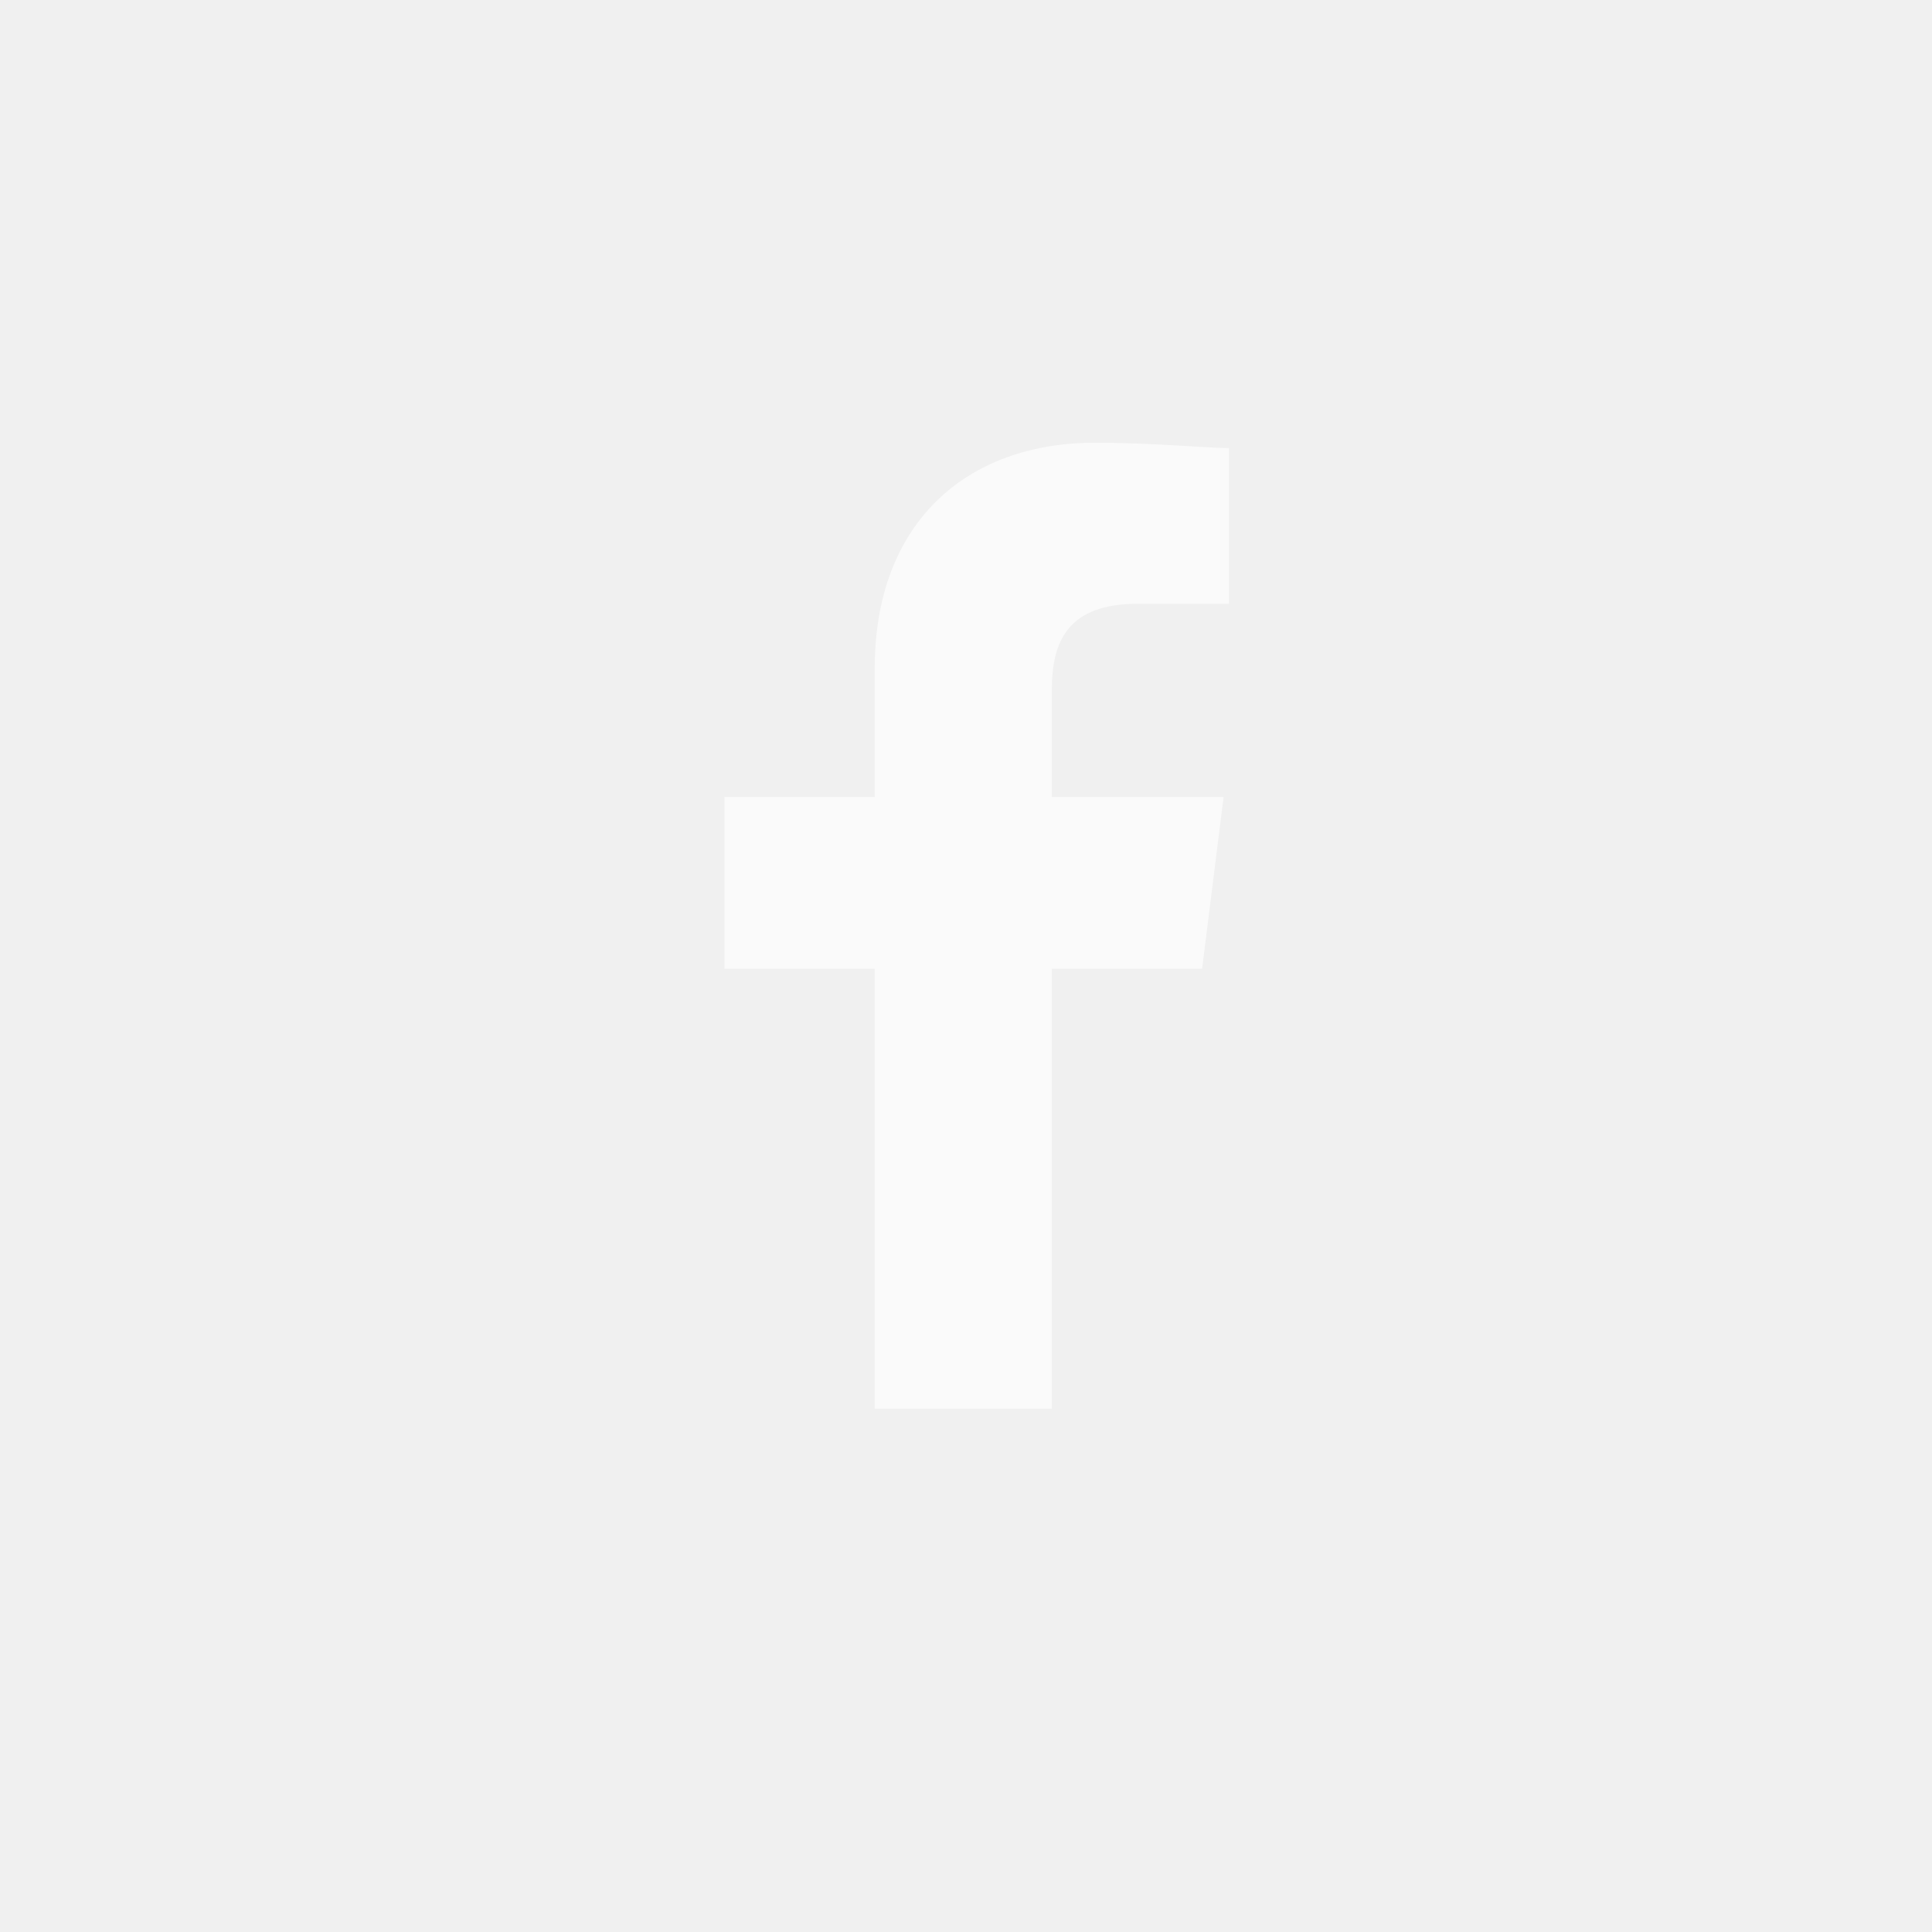
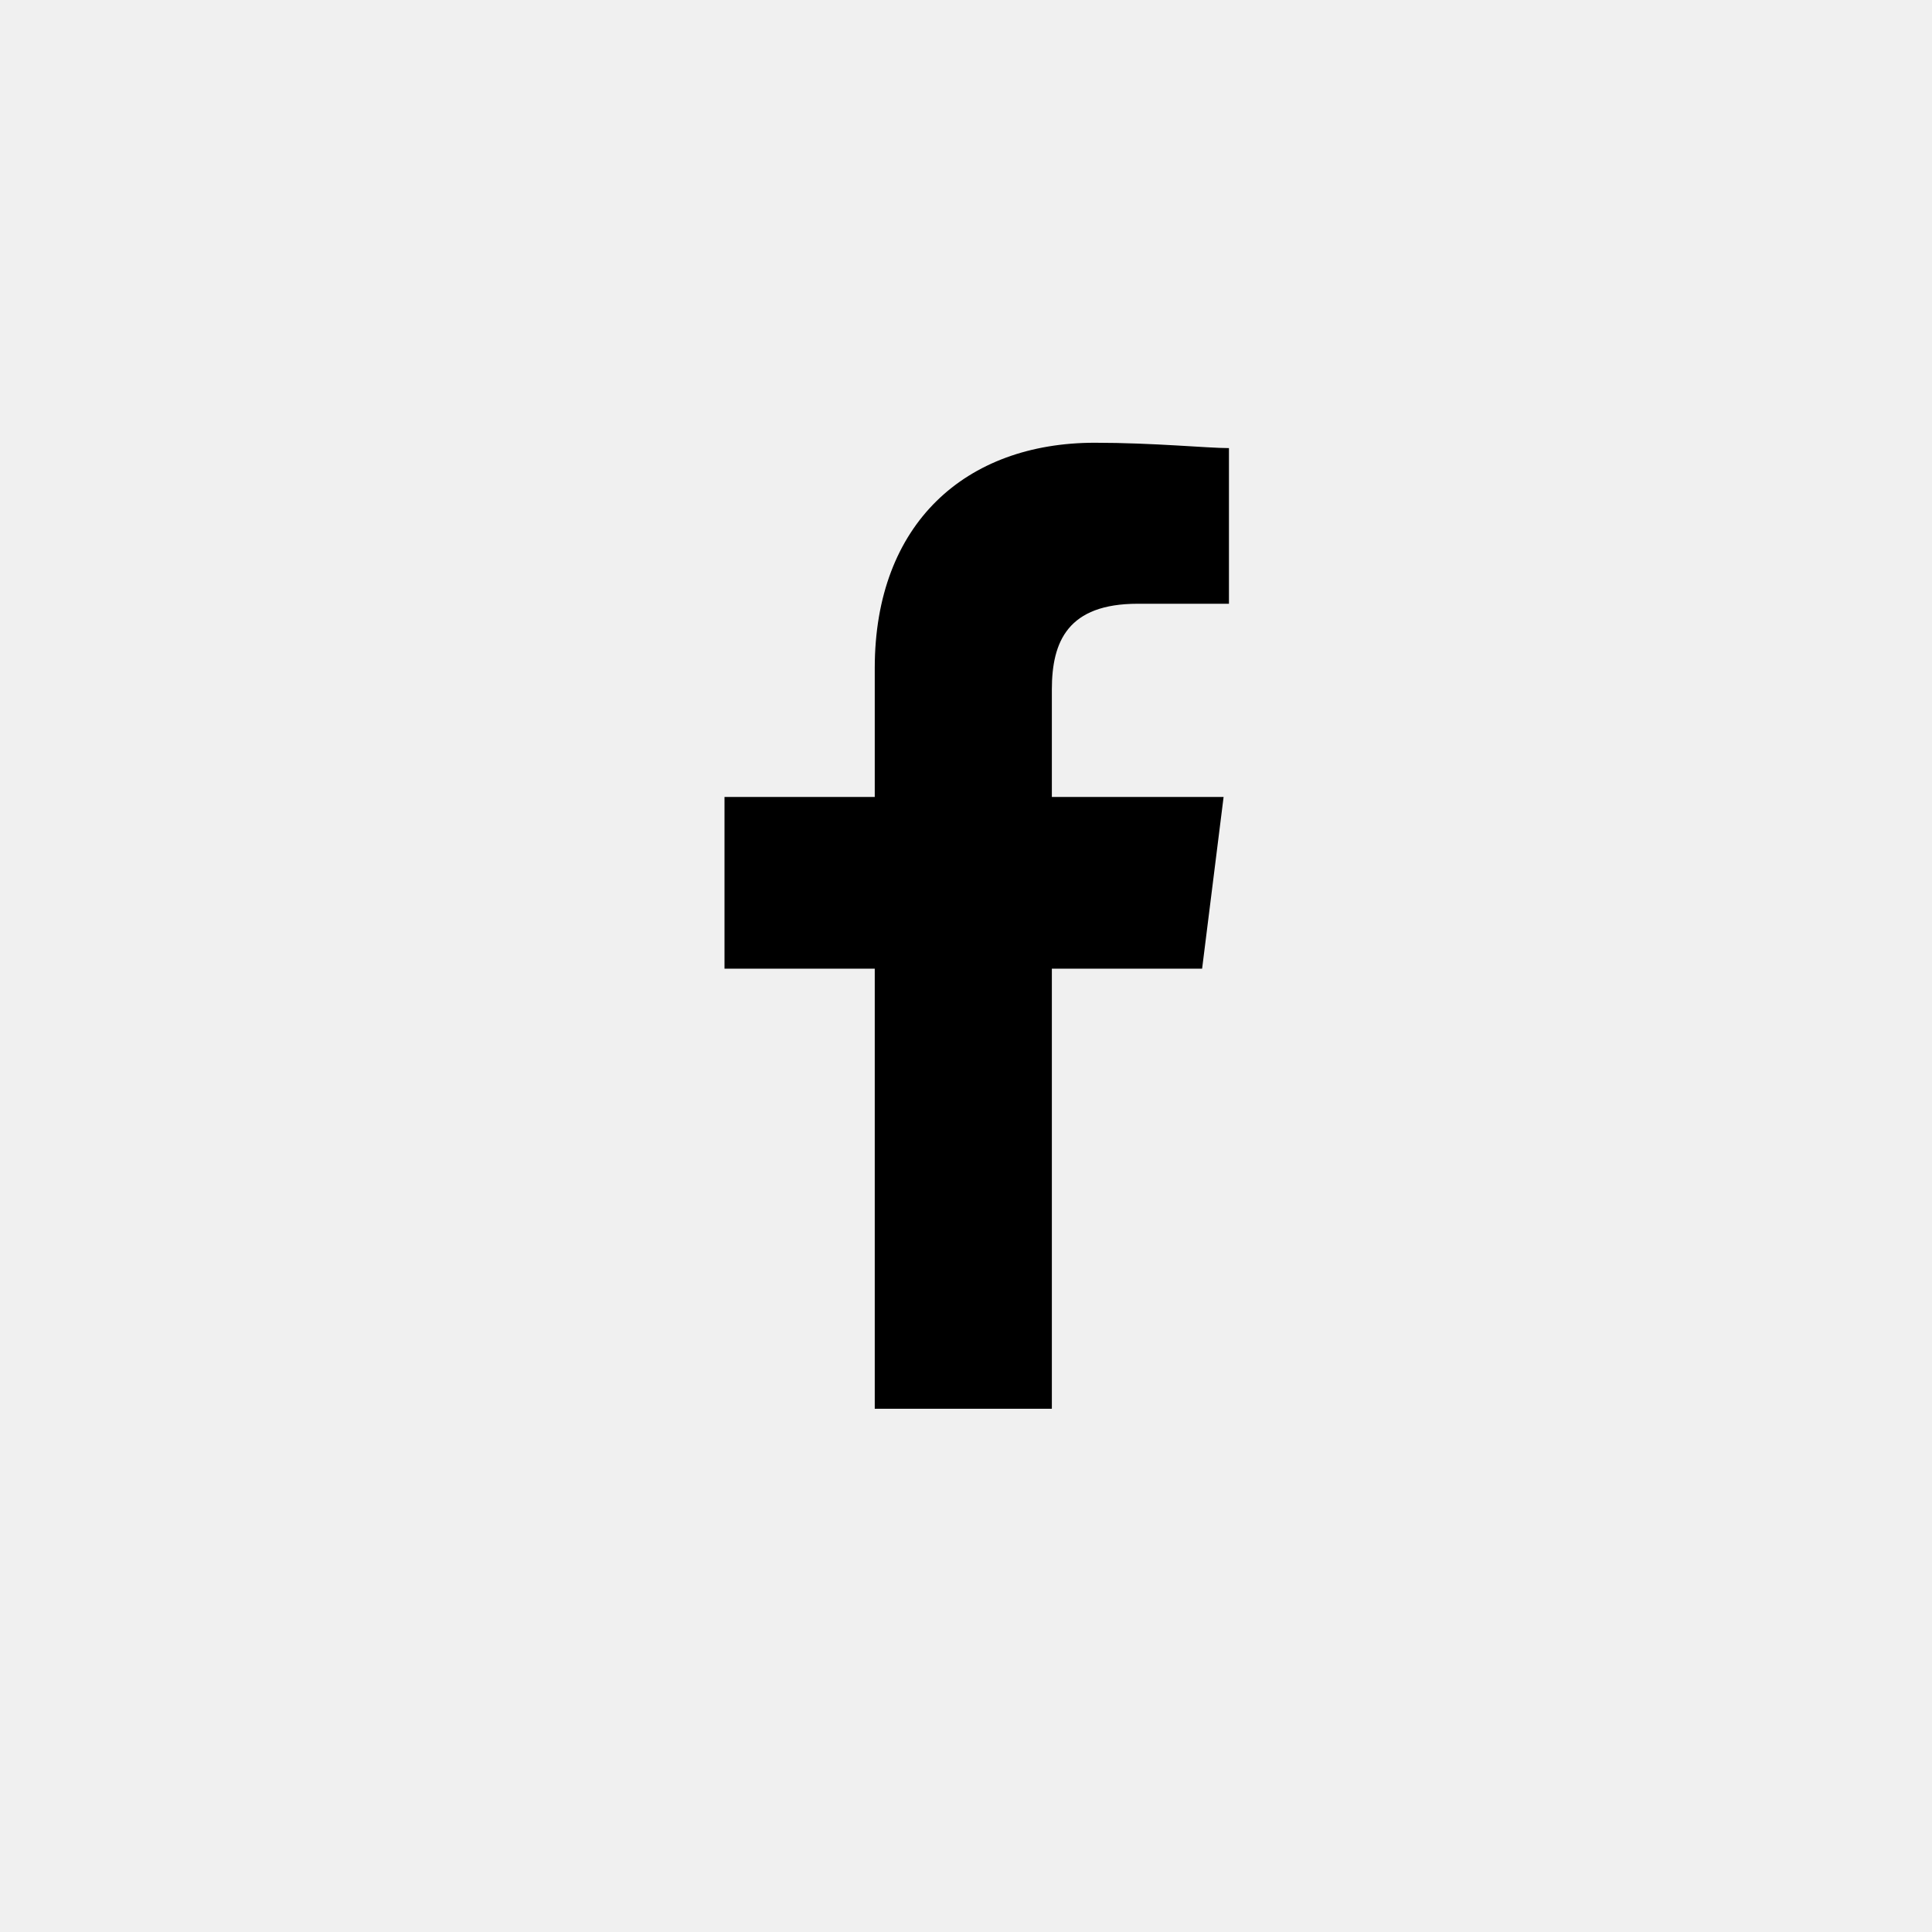
<svg xmlns="http://www.w3.org/2000/svg" width="48" height="48" viewBox="0 0 48 48">
  <g id="Group_696" data-name="Group 696" transform="translate(20511 18064)">
    <g id="Path_417" data-name="Path 417" transform="translate(-20511 -18064)" fill="#fff" opacity="0">
      <path d="M 47.5 47.5 L 0.5 47.5 L 0.5 0.5 L 47.5 0.5 L 47.5 47.5 Z" stroke="none" />
      <path d="M 1 1 L 1 47 L 47 47 L 47 1 L 1 1 M 0 0 L 48 0 L 48 48 L 0 48 L 0 0 Z" stroke="none" fill="#707070" />
    </g>
-     <path id="Path_1" data-name="Path 1" d="M88.133,24V13.067h3.733L92.4,8.8H88.133V6.133c0-1.2.4-2.133,2.133-2.133h2.267V.133C92,.133,90.667,0,89.2,0,86,0,83.733,2,83.733,5.6V8.8H80v4.267h3.733V24Z" transform="translate(-20573 -18053)" fill="#fafafa" fill-rule="evenodd" />
+     <path id="Path_1" data-name="Path 1" d="M88.133,24V13.067h3.733L92.4,8.8H88.133V6.133c0-1.2.4-2.133,2.133-2.133h2.267V.133C92,.133,90.667,0,89.2,0,86,0,83.733,2,83.733,5.6V8.8H80v4.267h3.733V24Z" transform="translate(-20573 -18053)" fill="currentColor" fill-rule="evenodd" />
  </g>
</svg>
